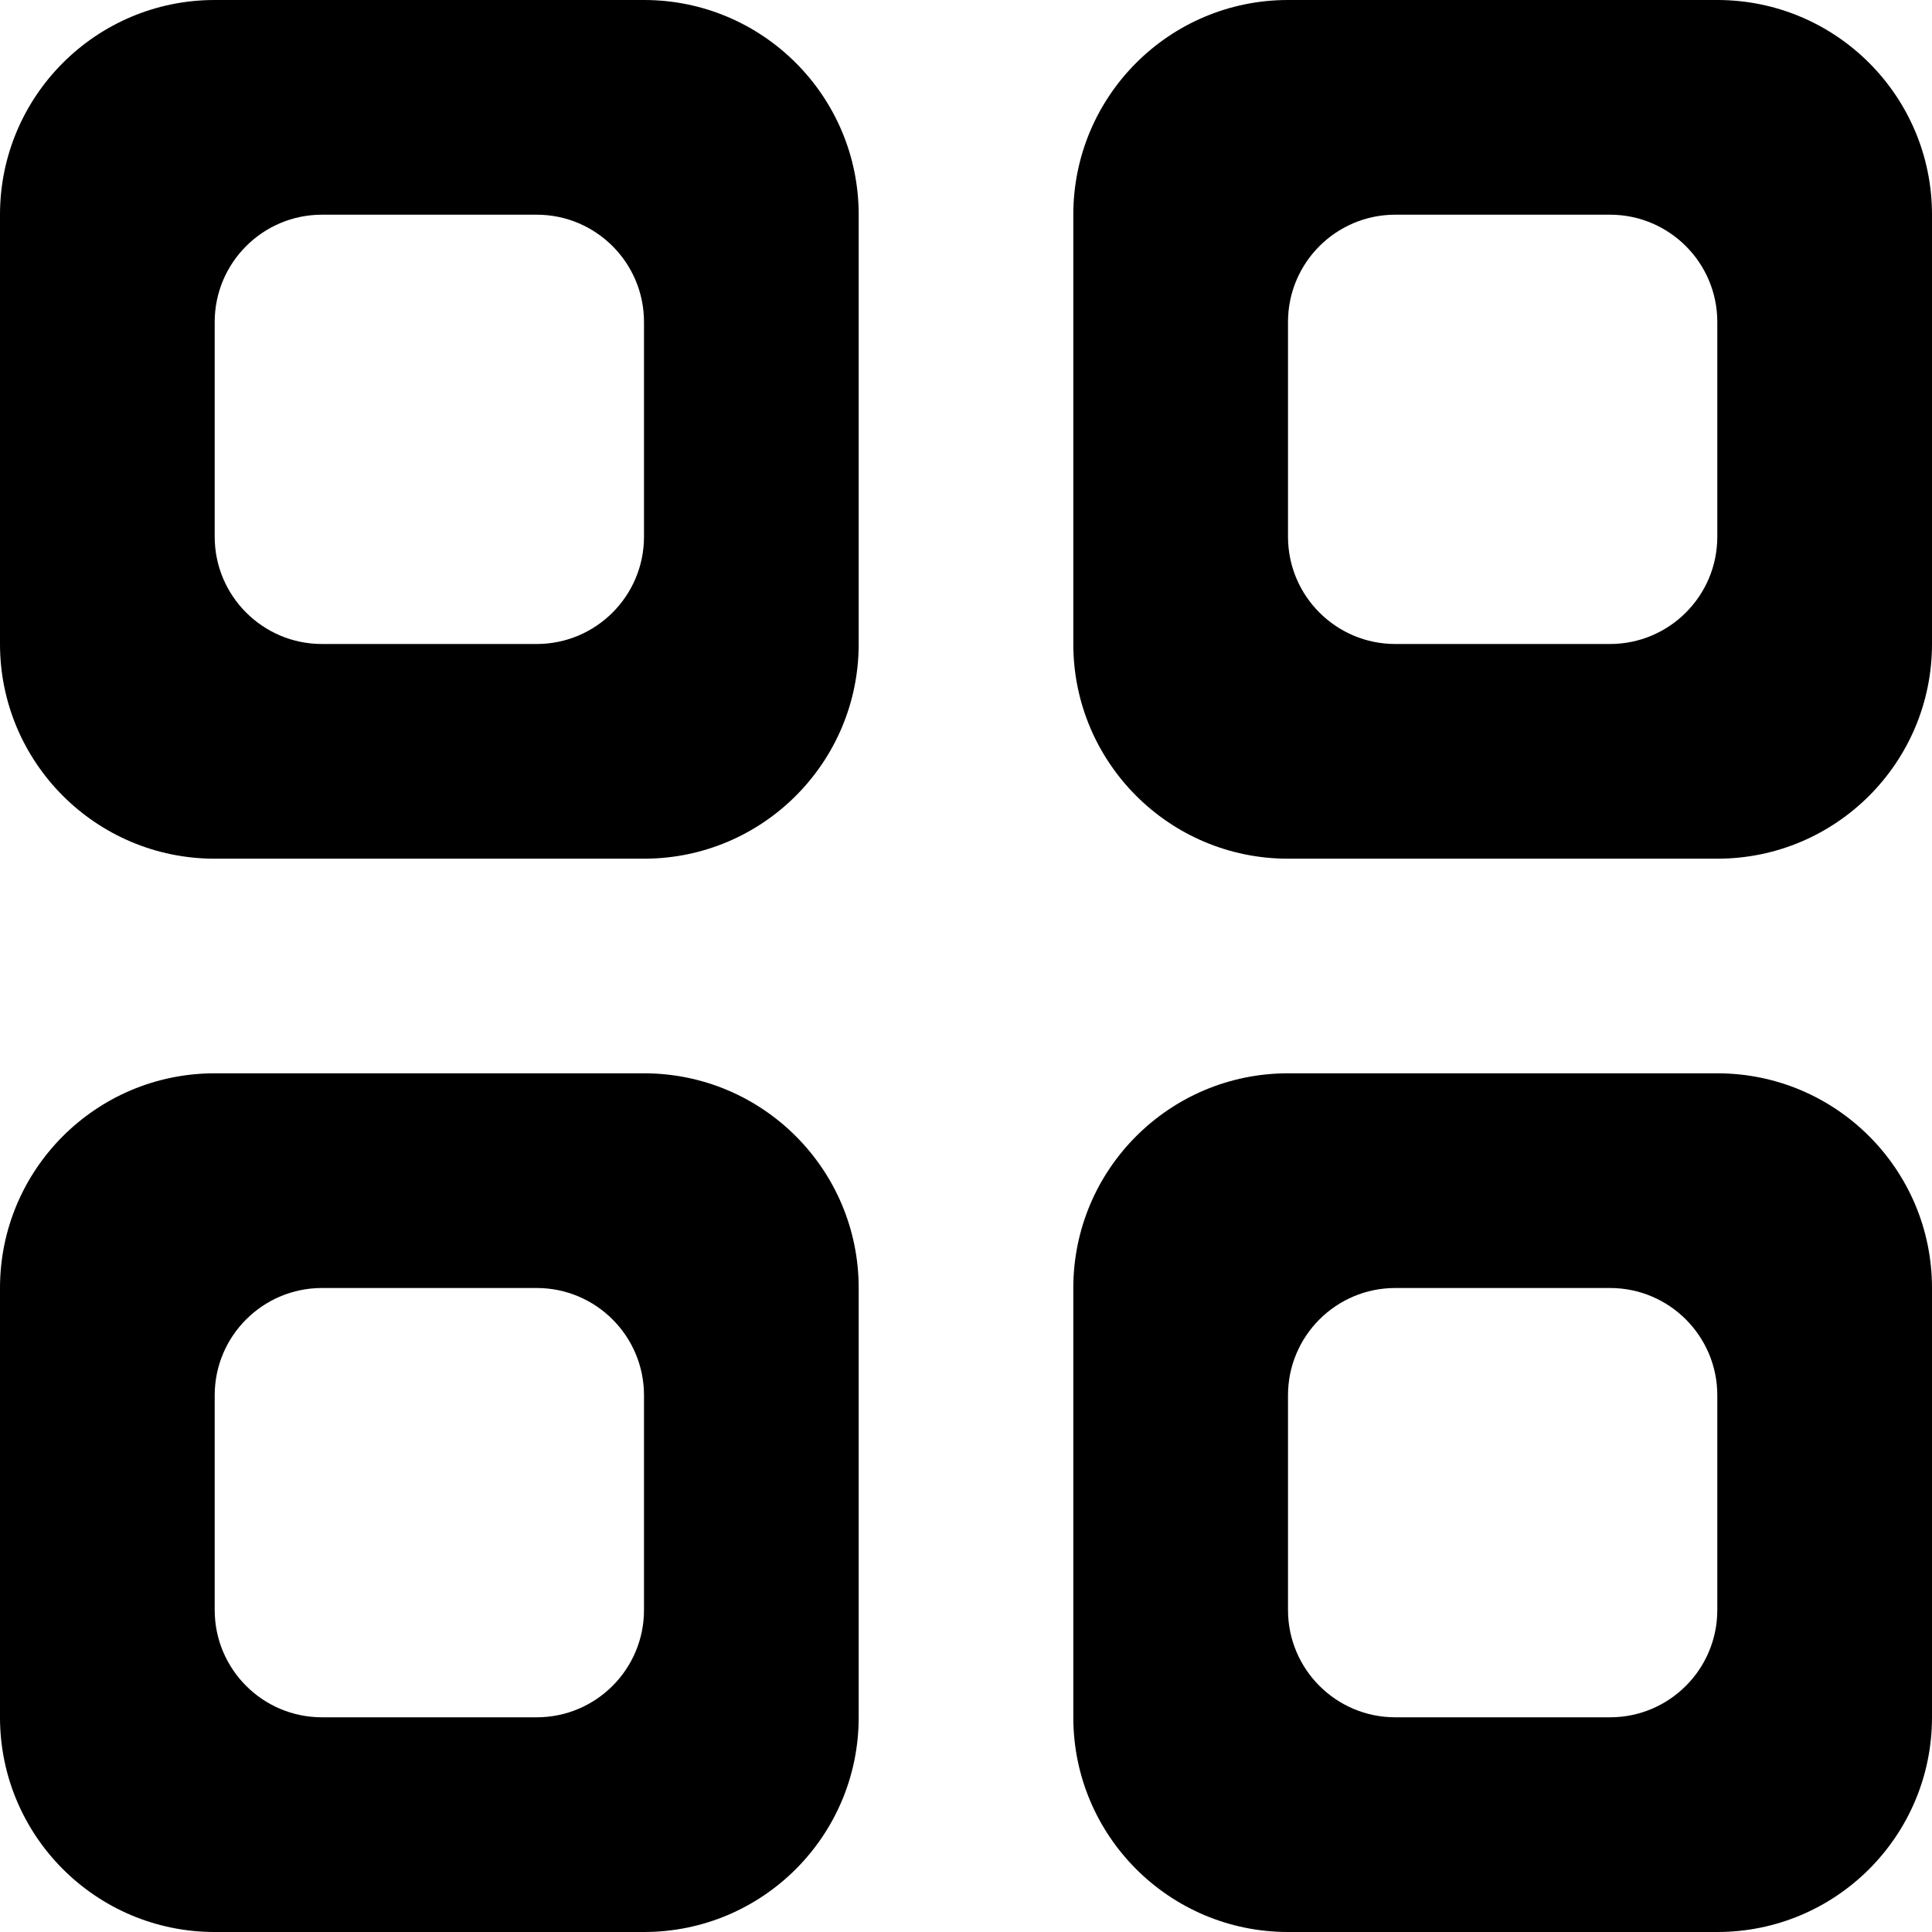
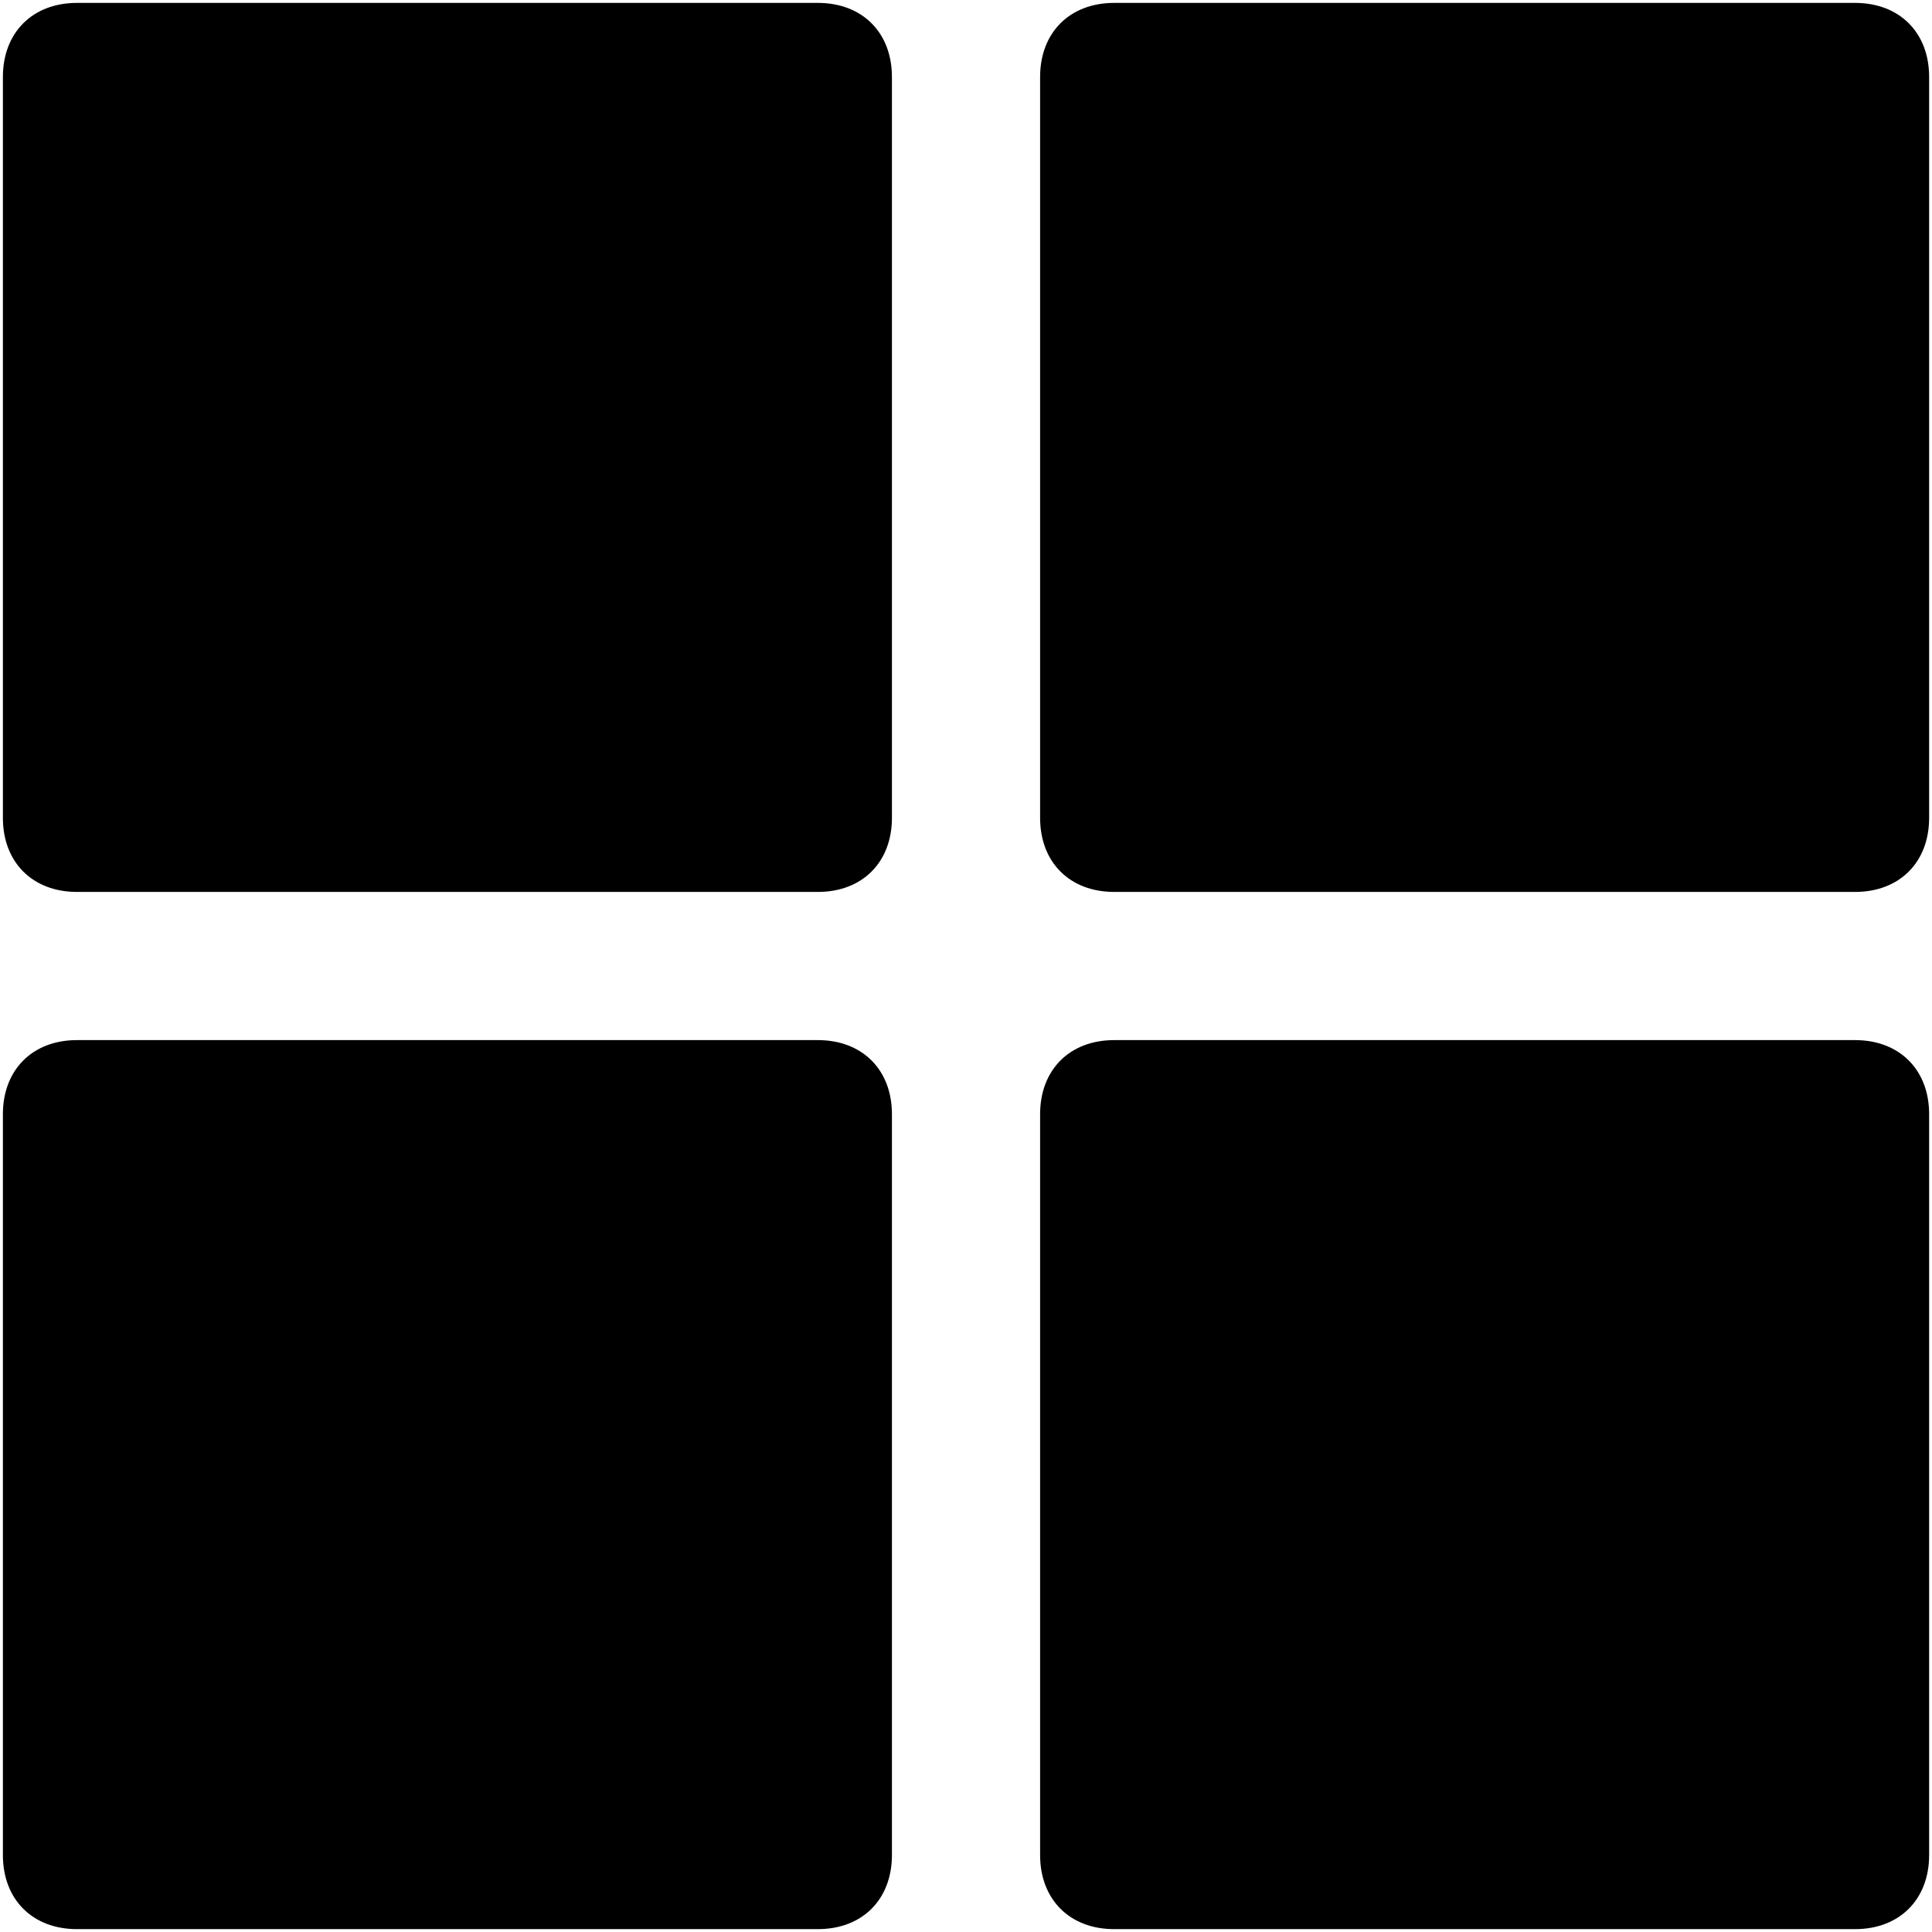
- <svg xmlns="http://www.w3.org/2000/svg" version="1.1" width="24" height="24" viewBox="0 0 24 24">
-   <path d="M2.667 0h5.333c1.473 0 2.667 1.194 2.667 2.667v5.333c0 1.473-1.194 2.667-2.667 2.667h-5.333c-1.473 0-2.667-1.194-2.667-2.667v-5.333c0-1.473 1.194-2.667 2.667-2.667zM4 2.667c-0.736 0-1.333 0.597-1.333 1.333v2.667c0 0.736 0.597 1.333 1.333 1.333h2.667c0.736 0 1.333-0.597 1.333-1.333v-2.667c0-0.736-0.597-1.333-1.333-1.333h-2.667zM2.667 13.333h5.333c1.473 0 2.667 1.194 2.667 2.667v5.333c0 1.473-1.194 2.667-2.667 2.667h-5.333c-1.473 0-2.667-1.194-2.667-2.667v-5.333c0-1.473 1.194-2.667 2.667-2.667zM4 16c-0.736 0-1.333 0.597-1.333 1.333v2.667c0 0.736 0.597 1.333 1.333 1.333h2.667c0.736 0 1.333-0.597 1.333-1.333v-2.667c0-0.736-0.597-1.333-1.333-1.333h-2.667zM16 0h5.333c1.473 0 2.667 1.194 2.667 2.667v5.333c0 1.473-1.194 2.667-2.667 2.667h-5.333c-1.473 0-2.667-1.194-2.667-2.667v-5.333c0-1.473 1.194-2.667 2.667-2.667zM17.333 2.667c-0.736 0-1.333 0.597-1.333 1.333v2.667c0 0.736 0.597 1.333 1.333 1.333h2.667c0.736 0 1.333-0.597 1.333-1.333v-2.667c0-0.736-0.597-1.333-1.333-1.333h-2.667zM16 13.333h5.333c1.473 0 2.667 1.194 2.667 2.667v5.333c0 1.473-1.194 2.667-2.667 2.667h-5.333c-1.473 0-2.667-1.194-2.667-2.667v-5.333c0-1.473 1.194-2.667 2.667-2.667zM17.333 16c-0.736 0-1.333 0.597-1.333 1.333v2.667c0 0.736 0.597 1.333 1.333 1.333h2.667c0.736 0 1.333-0.597 1.333-1.333v-2.667c0-0.736-0.597-1.333-1.333-1.333h-2.667z" />
+ <svg xmlns="http://www.w3.org/2000/svg" id="Icons" width="24" height="24" version="1.1" viewBox="0 0 32 32" xml:space="preserve">
+   <style type="text/css">
+ 	.st0{fill:none;stroke:#000000;stroke-width:2;stroke-linecap:round;stroke-linejoin:round;stroke-miterlimit:10;}
+ </style>
+   <g transform="matrix(1.2271,0,0,1.2271,-3.6333,-3.6333)">
+     <path d="m14 3h-10c-0.6 0-1 0.4-1 1v10c0 0.6 0.4 1 1 1h10c0.6 0 1-0.4 1-1v-10c0-0.6-0.4-1-1-1z" />
+     <path d="m14 17h-10c-0.6 0-1 0.4-1 1v10c0 0.6 0.4 1 1 1h10c0.6 0 1-0.4 1-1v-10c0-0.6-0.4-1-1-1z" />
+     <path d="m28 3h-10c-0.6 0-1 0.4-1 1v10c0 0.6 0.4 1 1 1h10c0.6 0 1-0.4 1-1v-10c0-0.6-0.4-1-1-1z" />
+     <path d="m28 17h-10c-0.6 0-1 0.4-1 1v10c0 0.6 0.4 1 1 1h10c0.6 0 1-0.4 1-1v-10c0-0.6-0.4-1-1-1z" />
+   </g>
</svg>
